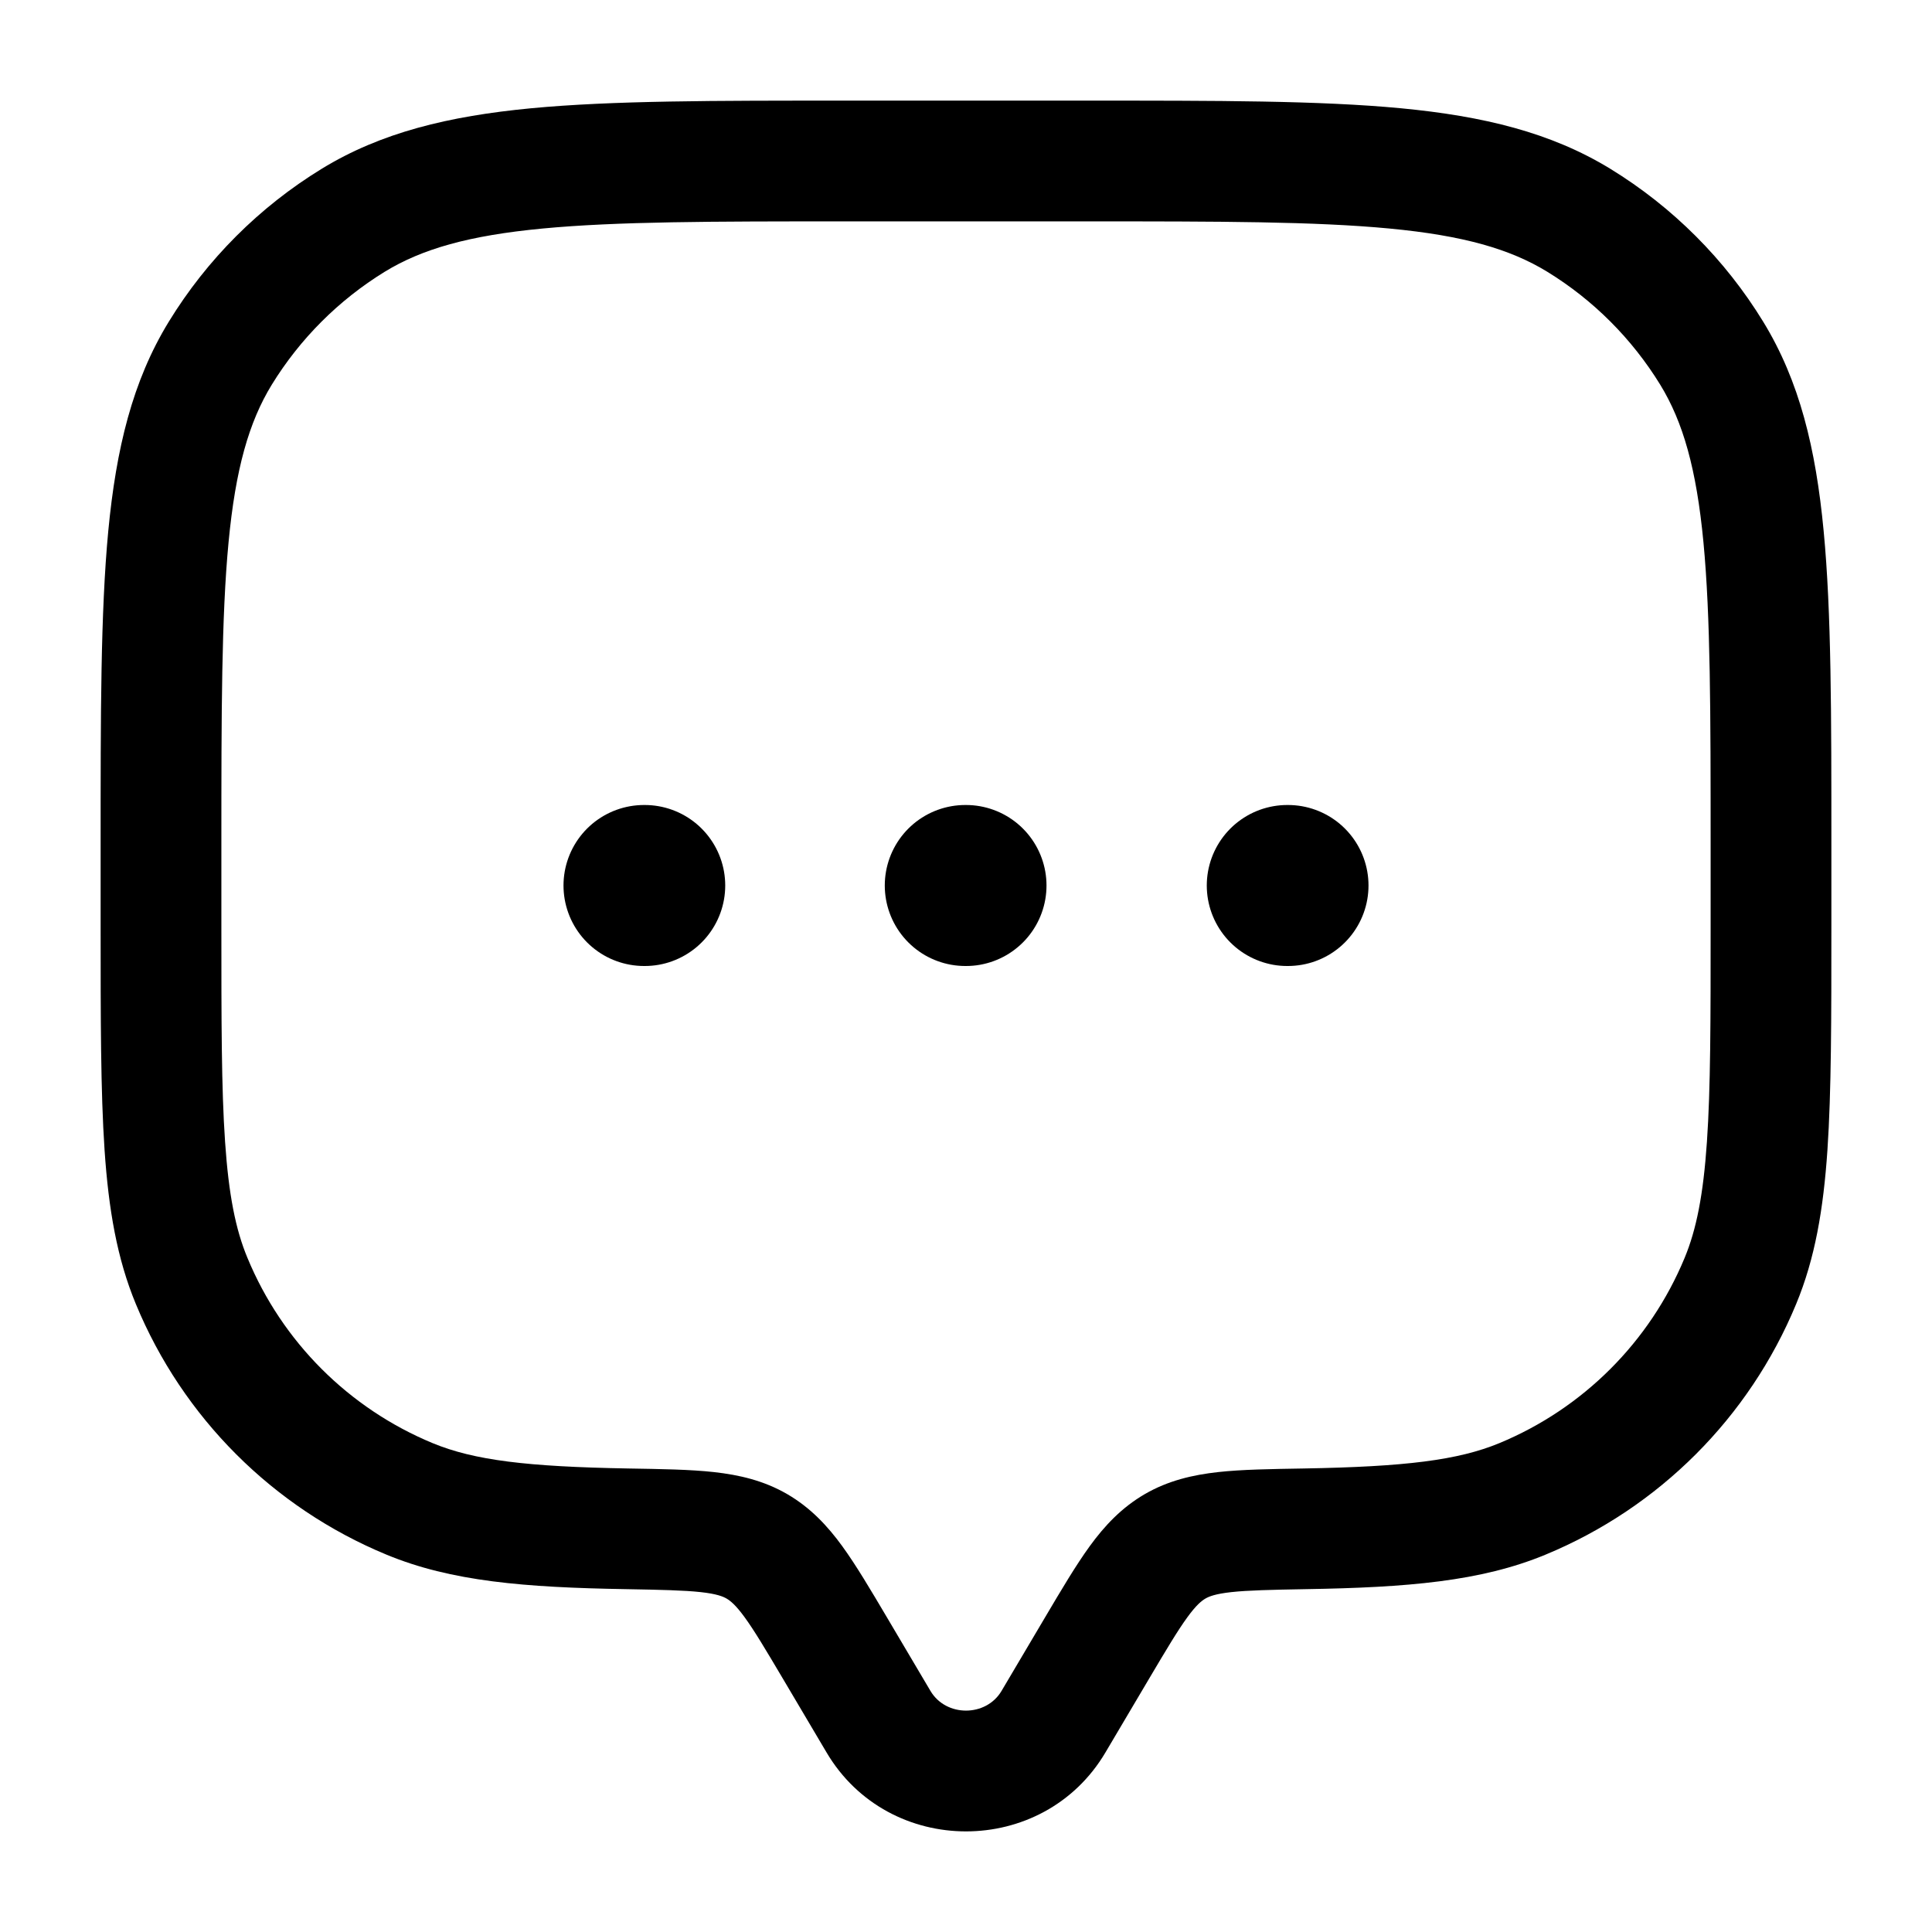
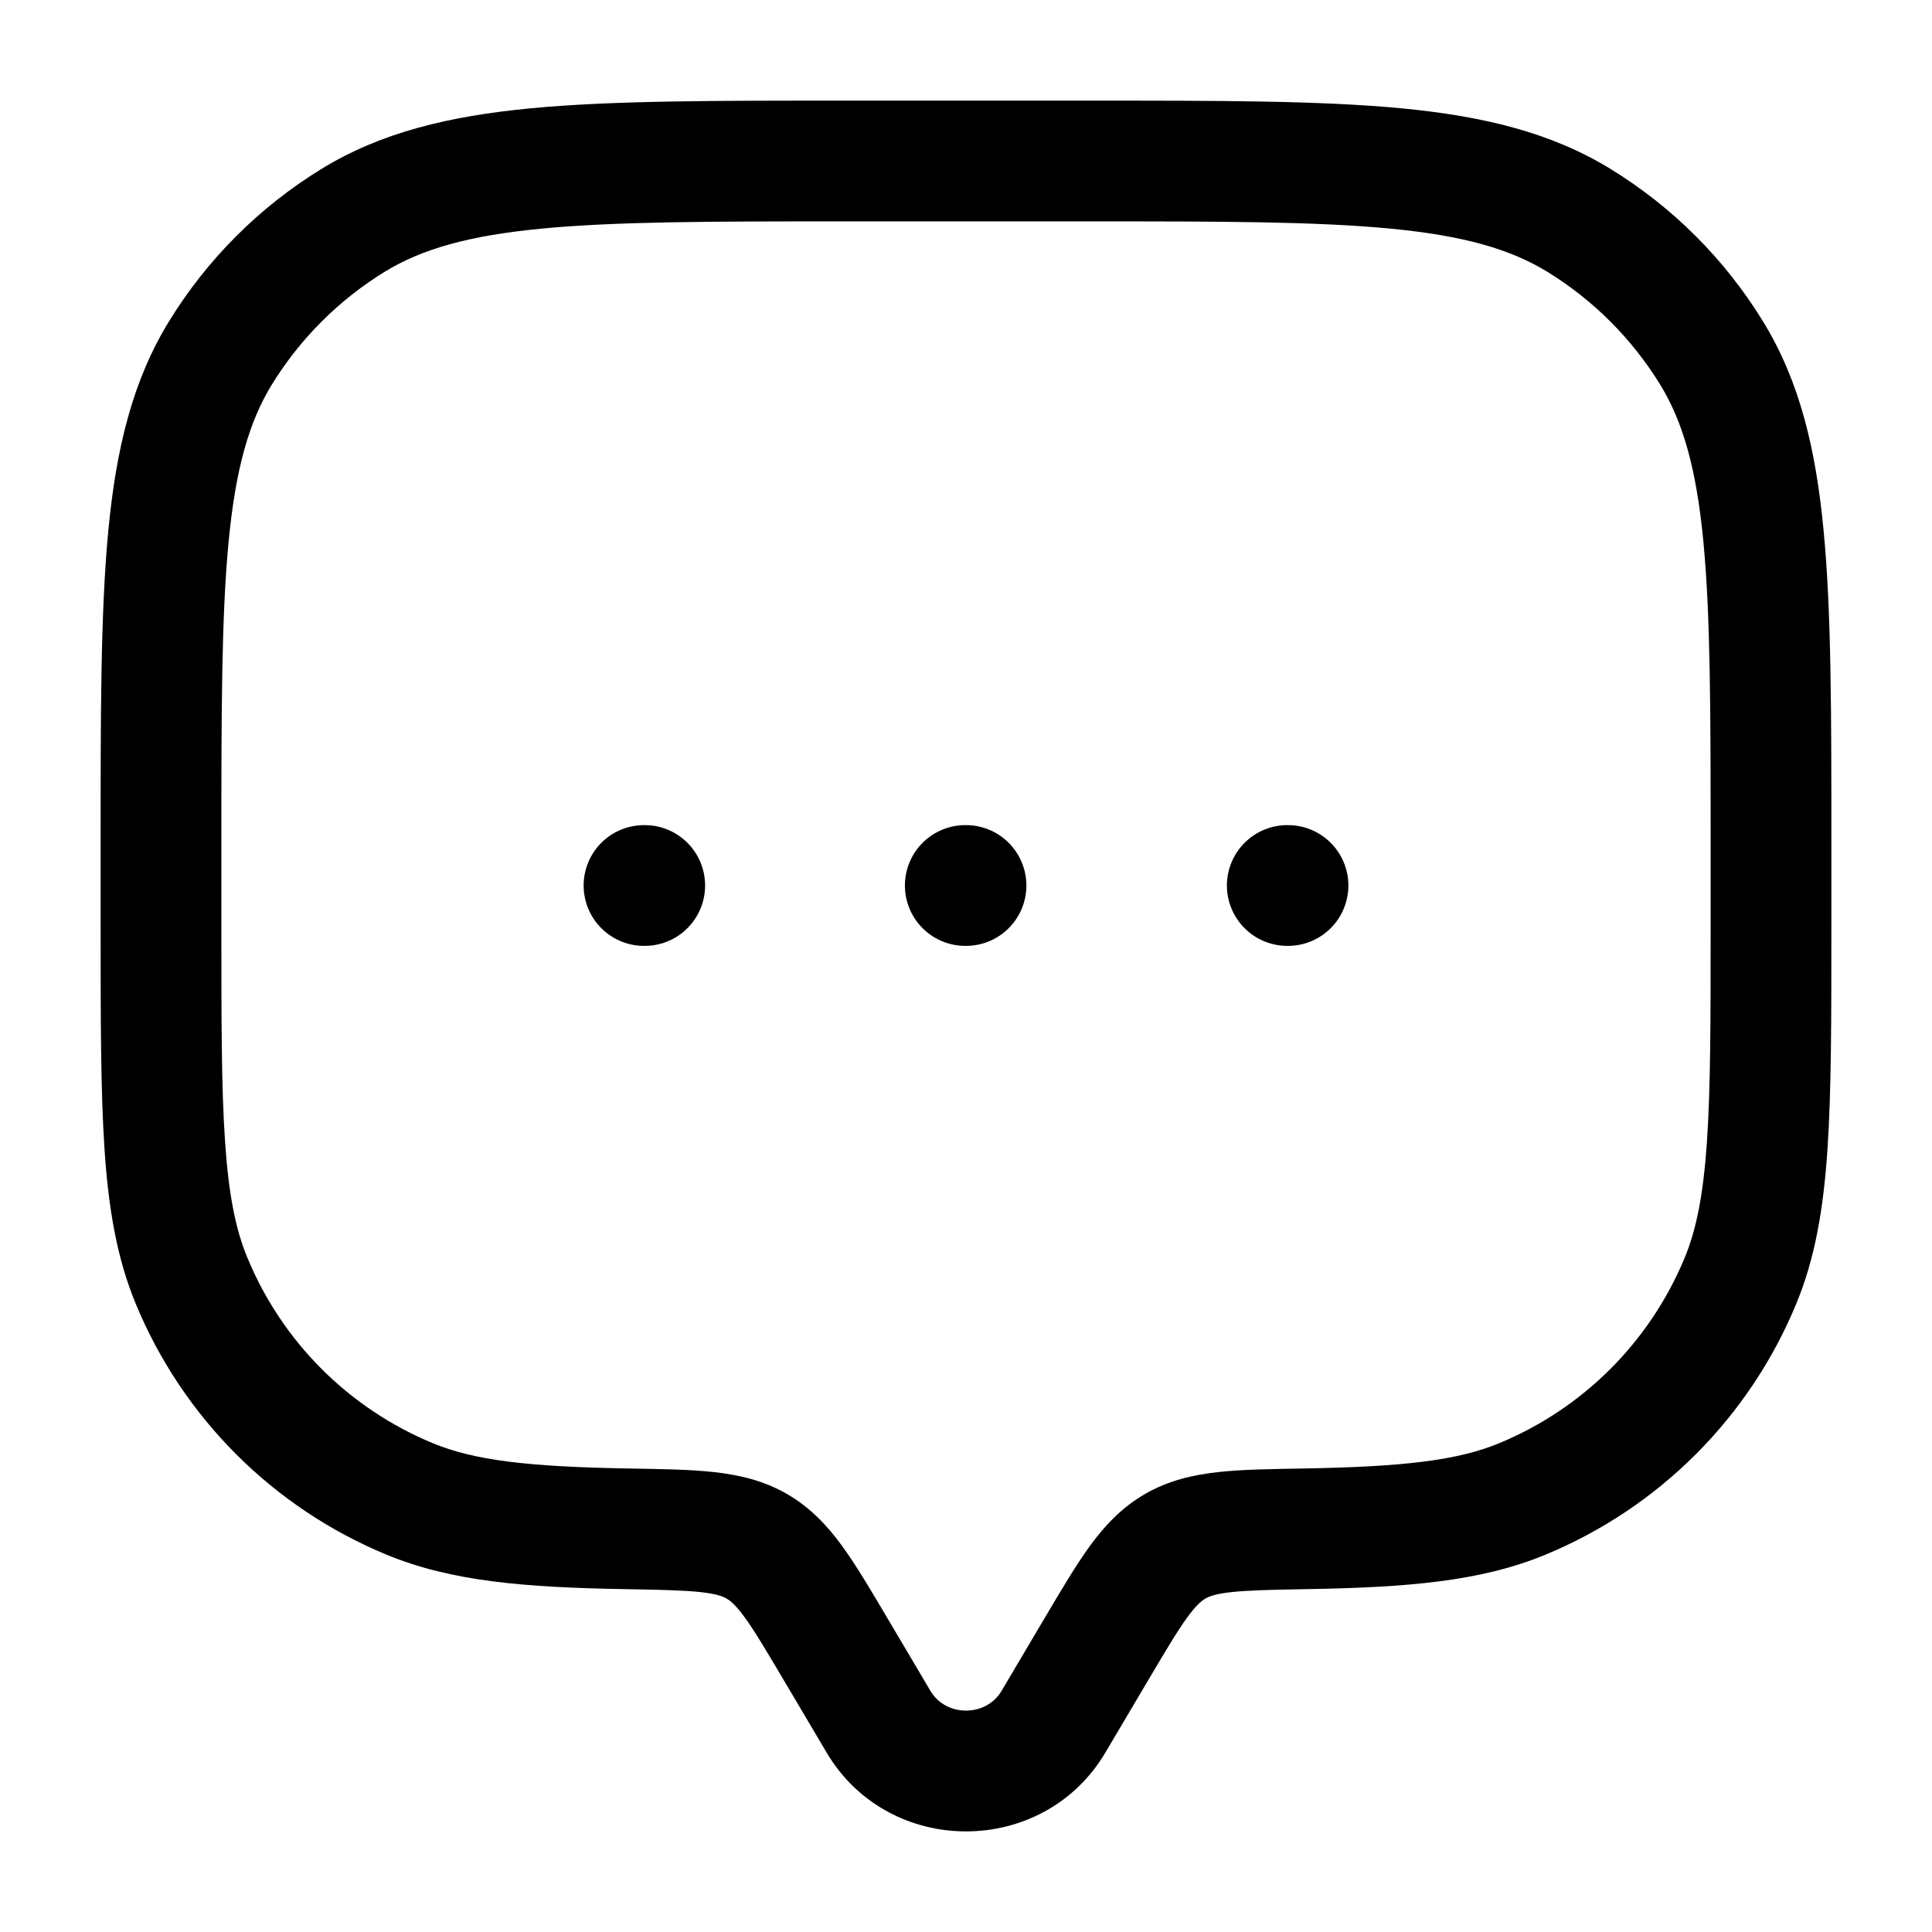
<svg xmlns="http://www.w3.org/2000/svg" width="24" height="24" viewBox="0 0 24 24" fill="none">
  <path d="M13.087 21.388L13.732 21.77V21.77L13.087 21.388ZM13.629 20.472L12.983 20.09V20.09L13.629 20.472ZM10.371 20.472L9.726 20.854H9.726L10.371 20.472ZM10.913 21.388L11.559 21.006V21.006L10.913 21.388ZM2.381 15.913L3.074 15.626V15.626L2.381 15.913ZM7.79 18.991L7.777 19.741V19.741L7.79 18.991ZM5.087 18.619L4.8 19.312H4.8L5.087 18.619ZM21.619 15.913L22.312 16.2V16.2L21.619 15.913ZM16.21 18.991L16.198 18.242V18.242L16.21 18.991ZM18.913 18.619L19.2 19.312H19.2L18.913 18.619ZM19.613 2.737L19.221 3.376V3.376L19.613 2.737ZM21.263 4.388L21.903 3.996V3.996L21.263 4.388ZM4.388 2.737L3.996 2.097V2.097L4.388 2.737ZM2.737 4.388L2.097 3.996H2.097L2.737 4.388ZM9.403 19.21L9.78 18.561L9.78 18.561L9.403 19.21ZM13.087 21.388L13.732 21.77L14.274 20.854L13.629 20.472L12.983 20.09L12.441 21.006L13.087 21.388ZM10.371 20.472L9.726 20.854L10.268 21.77L10.913 21.388L11.559 21.006L11.017 20.09L10.371 20.472ZM13.087 21.388L12.441 21.006C12.248 21.331 11.752 21.331 11.559 21.006L10.913 21.388L10.268 21.77C11.041 23.077 12.959 23.077 13.732 21.77L13.087 21.388ZM10.5 2V2.75H13.5V2V1.25H10.5V2ZM22 10.5H21.25V11.5H22H22.75V10.5H22ZM2 11.5H2.75V10.5H2H1.25V11.5H2ZM2 11.5H1.25C1.25 12.655 1.25 13.558 1.299 14.287C1.349 15.022 1.453 15.634 1.688 16.2L2.381 15.913L3.074 15.626C2.927 15.274 2.841 14.844 2.796 14.185C2.75 13.519 2.75 12.675 2.75 11.5H2ZM7.79 18.991L7.803 18.242C6.547 18.22 5.889 18.14 5.374 17.927L5.087 18.619L4.8 19.312C5.605 19.646 6.521 19.72 7.777 19.741L7.79 18.991ZM2.381 15.913L1.688 16.2C2.271 17.609 3.391 18.729 4.8 19.312L5.087 18.619L5.374 17.927C4.332 17.495 3.505 16.668 3.074 15.626L2.381 15.913ZM22 11.5H21.25C21.25 12.675 21.25 13.519 21.204 14.185C21.159 14.844 21.073 15.274 20.927 15.626L21.619 15.913L22.312 16.2C22.547 15.634 22.651 15.022 22.701 14.287C22.75 13.558 22.75 12.655 22.75 11.5H22ZM16.21 18.991L16.223 19.741C17.479 19.72 18.395 19.646 19.2 19.312L18.913 18.619L18.626 17.927C18.111 18.14 17.453 18.22 16.198 18.242L16.21 18.991ZM21.619 15.913L20.927 15.626C20.495 16.668 19.668 17.495 18.626 17.927L18.913 18.619L19.2 19.312C20.609 18.729 21.729 17.609 22.312 16.2L21.619 15.913ZM13.5 2V2.75C15.151 2.75 16.337 2.751 17.262 2.839C18.176 2.926 18.757 3.092 19.221 3.376L19.613 2.737L20.004 2.097C19.265 1.645 18.427 1.443 17.404 1.345C16.392 1.249 15.122 1.25 13.5 1.25V2ZM22 10.5H22.75C22.75 8.878 22.751 7.609 22.654 6.596C22.557 5.573 22.355 4.734 21.903 3.996L21.263 4.388L20.624 4.779C20.908 5.243 21.074 5.824 21.161 6.738C21.249 7.663 21.25 8.849 21.25 10.5H22ZM19.613 2.737L19.221 3.376C19.793 3.727 20.273 4.208 20.624 4.779L21.263 4.388L21.903 3.996C21.429 3.222 20.778 2.571 20.004 2.097L19.613 2.737ZM10.5 2V1.25C8.878 1.25 7.609 1.249 6.596 1.345C5.573 1.443 4.734 1.645 3.996 2.097L4.388 2.737L4.779 3.376C5.243 3.092 5.824 2.926 6.738 2.839C7.663 2.751 8.849 2.75 10.5 2.75V2ZM2 10.5H2.75C2.75 8.849 2.751 7.663 2.839 6.738C2.926 5.824 3.092 5.243 3.376 4.779L2.737 4.388L2.097 3.996C1.645 4.734 1.443 5.573 1.345 6.596C1.249 7.609 1.25 8.878 1.25 10.5H2ZM4.388 2.737L3.996 2.097C3.222 2.571 2.571 3.222 2.097 3.996L2.737 4.388L3.376 4.779C3.727 4.208 4.208 3.727 4.779 3.376L4.388 2.737ZM10.371 20.472L11.017 20.09C10.814 19.747 10.635 19.444 10.462 19.206C10.28 18.956 10.07 18.73 9.78 18.561L9.403 19.21L9.026 19.858C9.073 19.886 9.138 19.936 9.25 20.09C9.371 20.256 9.508 20.486 9.726 20.854L10.371 20.472ZM7.79 18.991L7.777 19.741C8.216 19.749 8.494 19.755 8.706 19.778C8.904 19.8 8.981 19.832 9.026 19.858L9.403 19.21L9.78 18.561C9.487 18.391 9.182 18.322 8.871 18.287C8.573 18.254 8.214 18.249 7.803 18.242L7.79 18.991ZM13.629 20.472L14.274 20.854C14.492 20.486 14.629 20.256 14.75 20.09C14.862 19.936 14.927 19.886 14.974 19.858L14.597 19.21L14.22 18.561C13.93 18.73 13.72 18.956 13.538 19.206C13.365 19.444 13.186 19.747 12.983 20.09L13.629 20.472ZM16.21 18.991L16.198 18.242C15.786 18.249 15.427 18.254 15.129 18.287C14.818 18.322 14.513 18.391 14.22 18.561L14.597 19.21L14.974 19.858C15.019 19.832 15.096 19.8 15.294 19.778C15.506 19.755 15.784 19.749 16.223 19.741L16.21 18.991Z" fill="currentColor" />
-   <path d="M8 11H8.009M11.991 11H12M15.991 11H16" stroke="currentColor" stroke-width="2" stroke-linecap="round" stroke-linejoin="round" />
+   <path d="M8 11H8.009M11.991 11H12M15.991 11H16" stroke="currentColor" stroke-width="1.5" stroke-linecap="round" stroke-linejoin="round" />
</svg>
